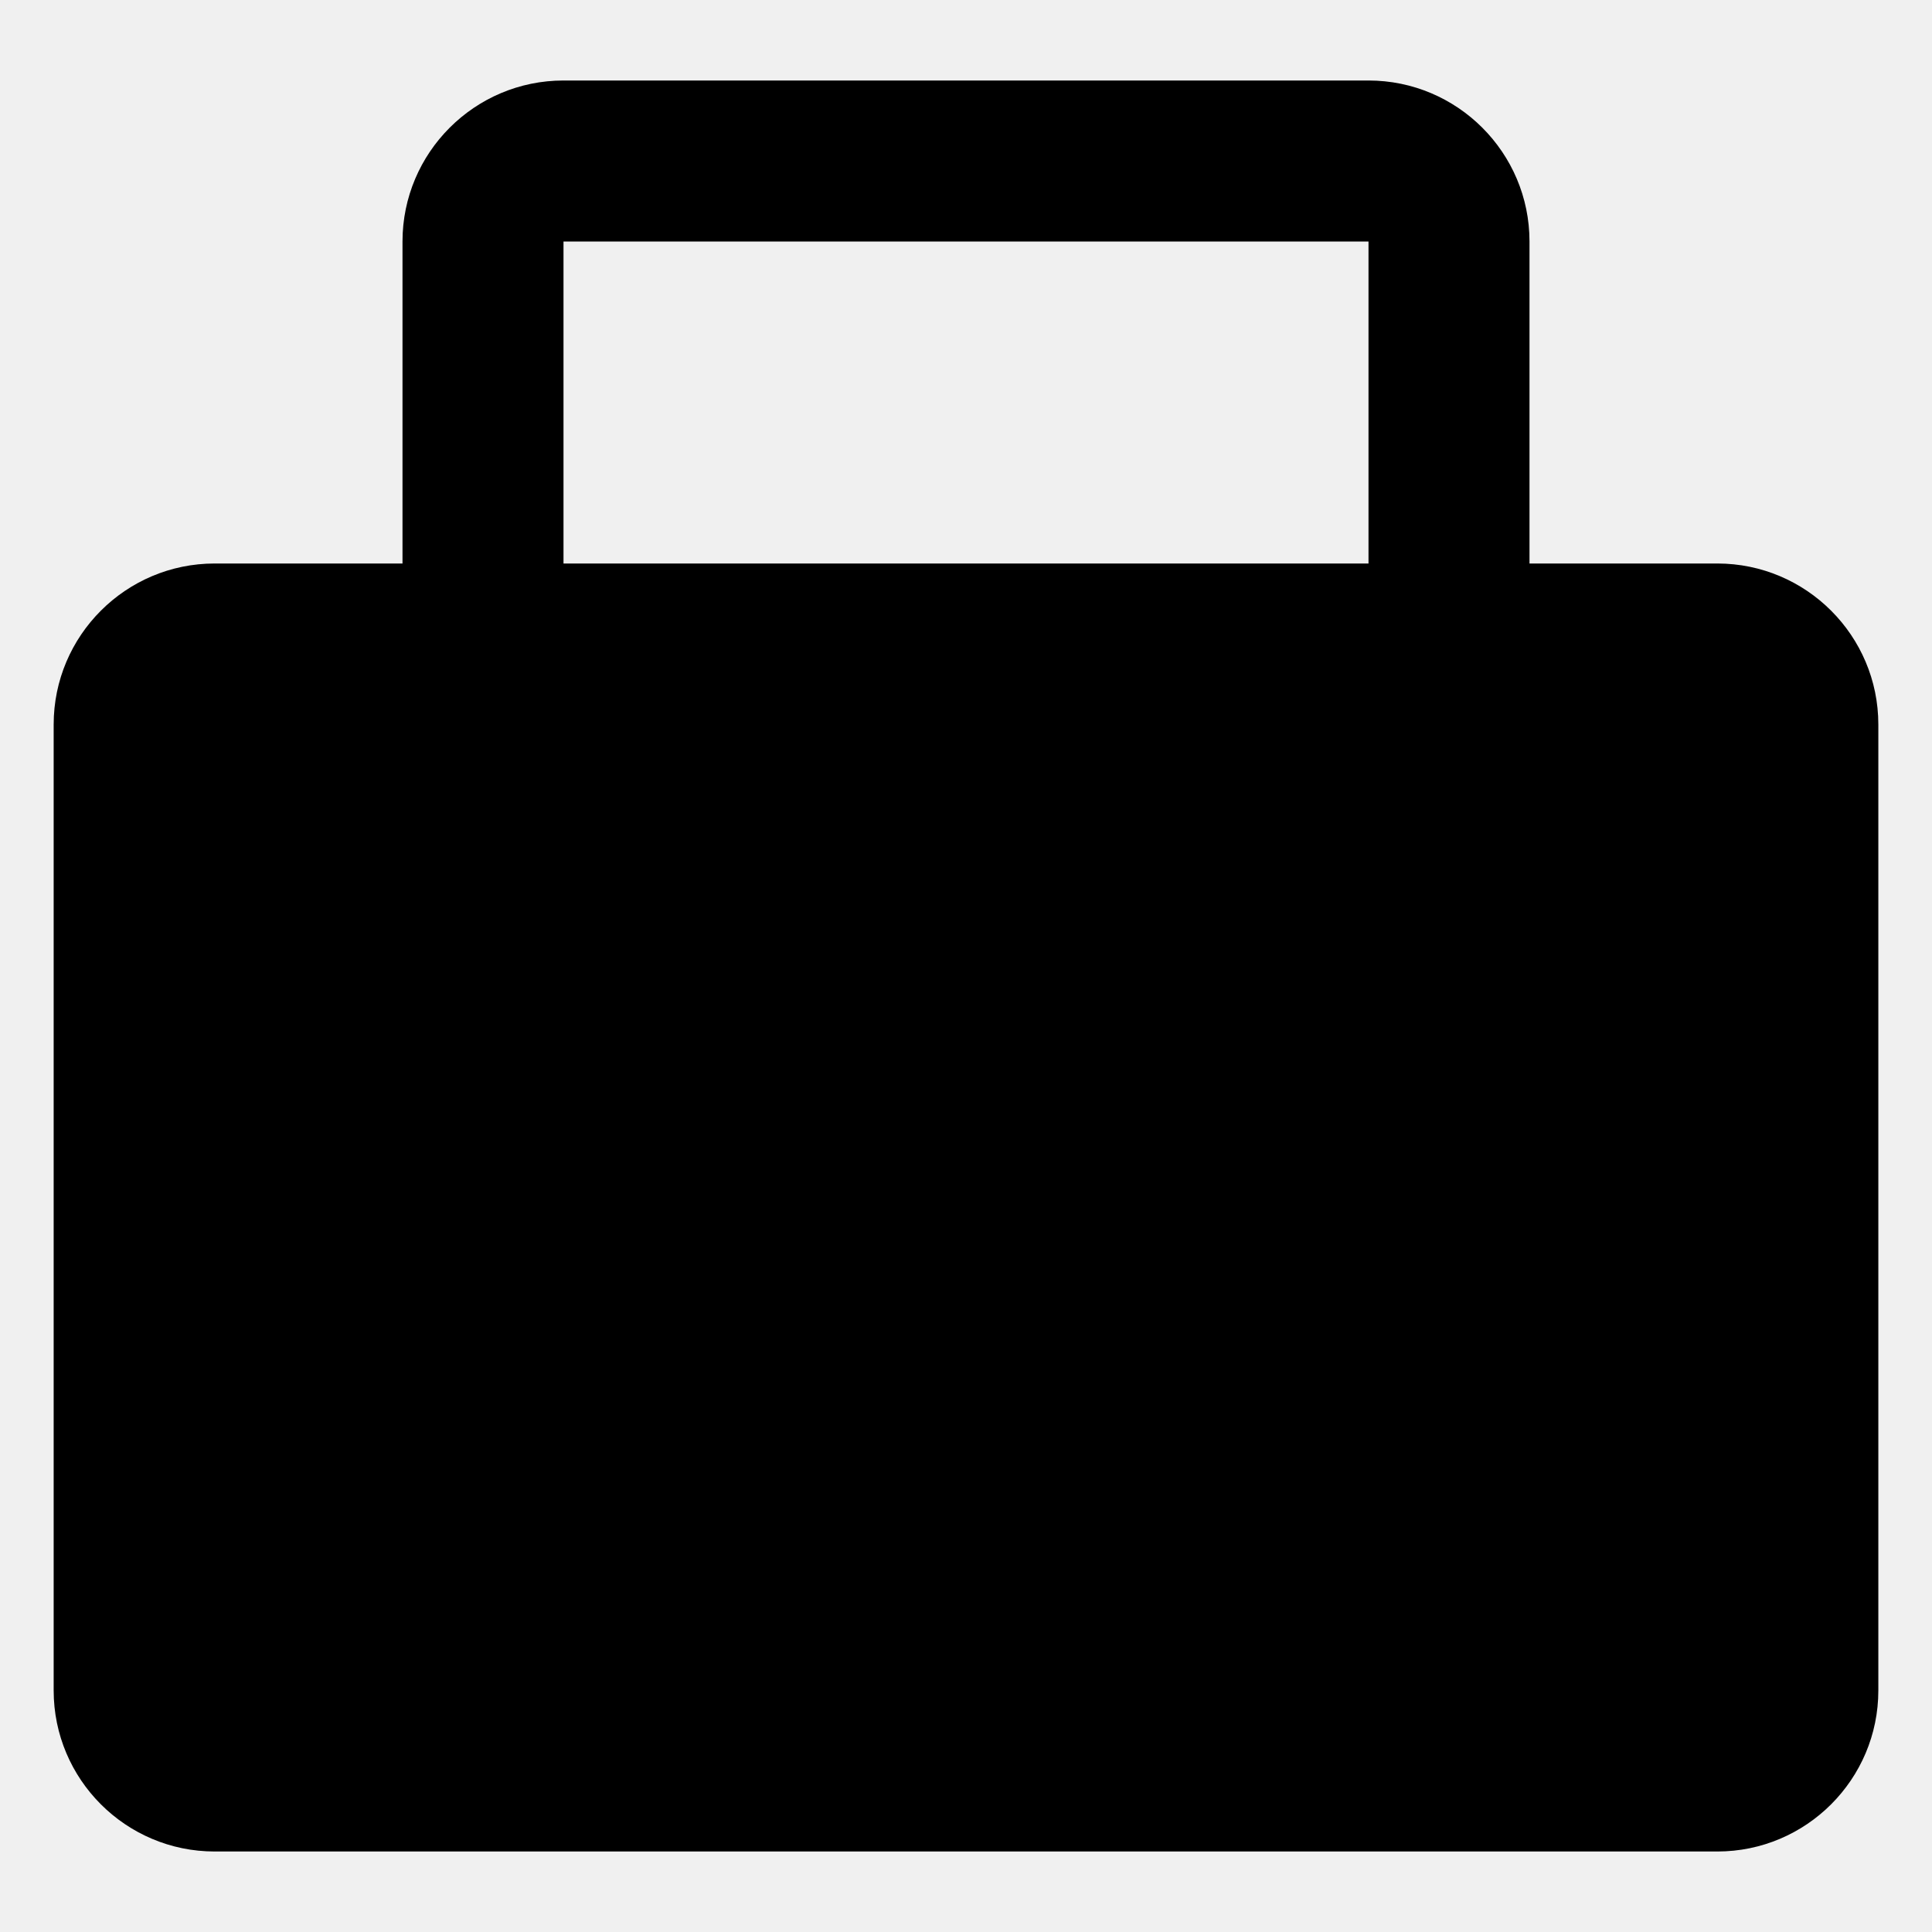
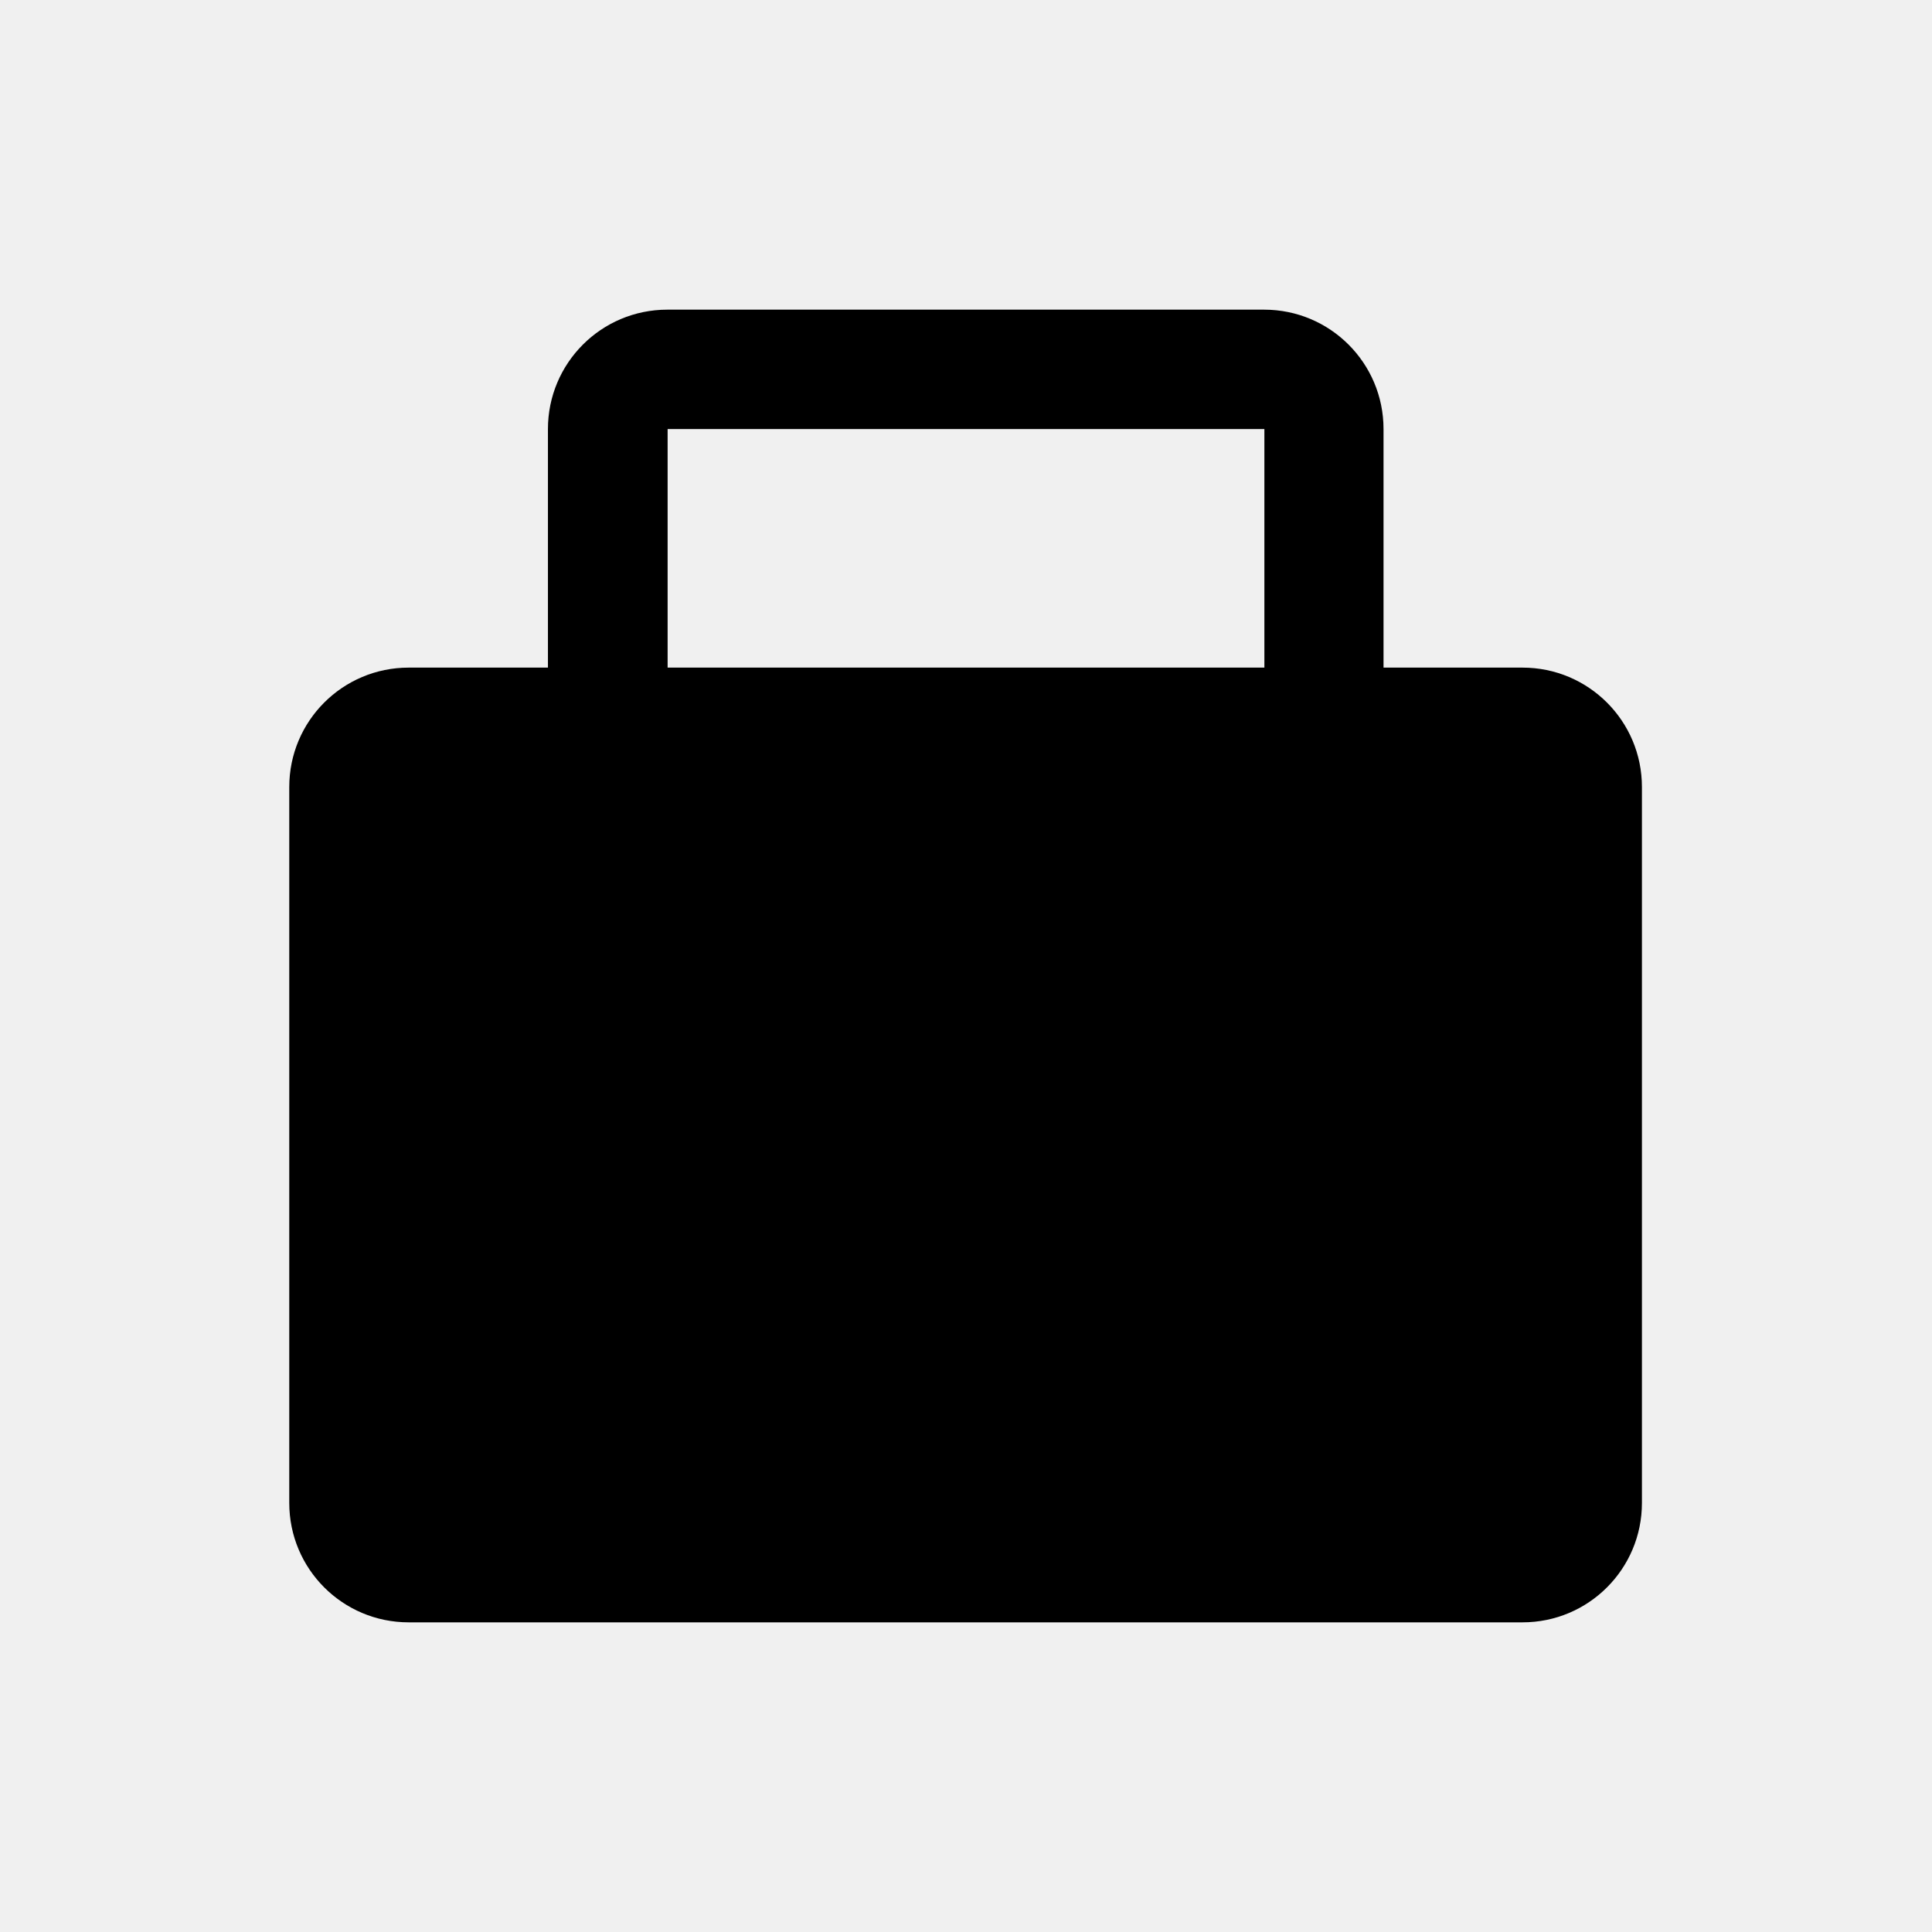
- <svg xmlns="http://www.w3.org/2000/svg" id="b" viewBox="0 0 72 72">
+ <svg xmlns="http://www.w3.org/2000/svg" width="72" height="72" viewBox="0 0 72 72" fill="none">
+   <g clip-path="url(#clip0_57_27)">
+     <path d="M56.75 24.88H51.56V15.99C51.56 13.53 49.57 11.54 47.11 11.54H24.87C22.41 11.54 20.42 13.53 20.42 15.99V24.88H15.23C12.77 24.88 10.78 26.87 10.78 29.33V56.01C10.78 58.47 12.77 60.46 15.23 60.46H56.74C59.2 60.46 61.19 58.47 61.19 56.01V29.33C61.19 26.87 59.2 24.88 56.74 24.88H56.75ZM24.88 15.99H47.12V24.88H24.88V15.99Z" fill="black" />
+   </g>
  <defs>
-     <style>.d{fill:none;}</style>
+     <clipPath id="clip0_57_27">
+       <rect width="72" height="72" fill="white" />
+     </clipPath>
  </defs>
-   <g id="c">
-     <path d="M64,21h-7v-12c0-3.31-2.69-6-6-6h-30c-3.31,0-6,2.69-6,6v12h-7c-3.31,0-6,2.69-6,6v36c0,3.31,2.69,6,6,6h56c3.31,0,6-2.69,6-6V27c0-3.31-2.69-6-6-6ZM21,9h30v12h-30v-12Z" />
-     <rect class="d" width="72" height="72" />
-   </g>
</svg>
